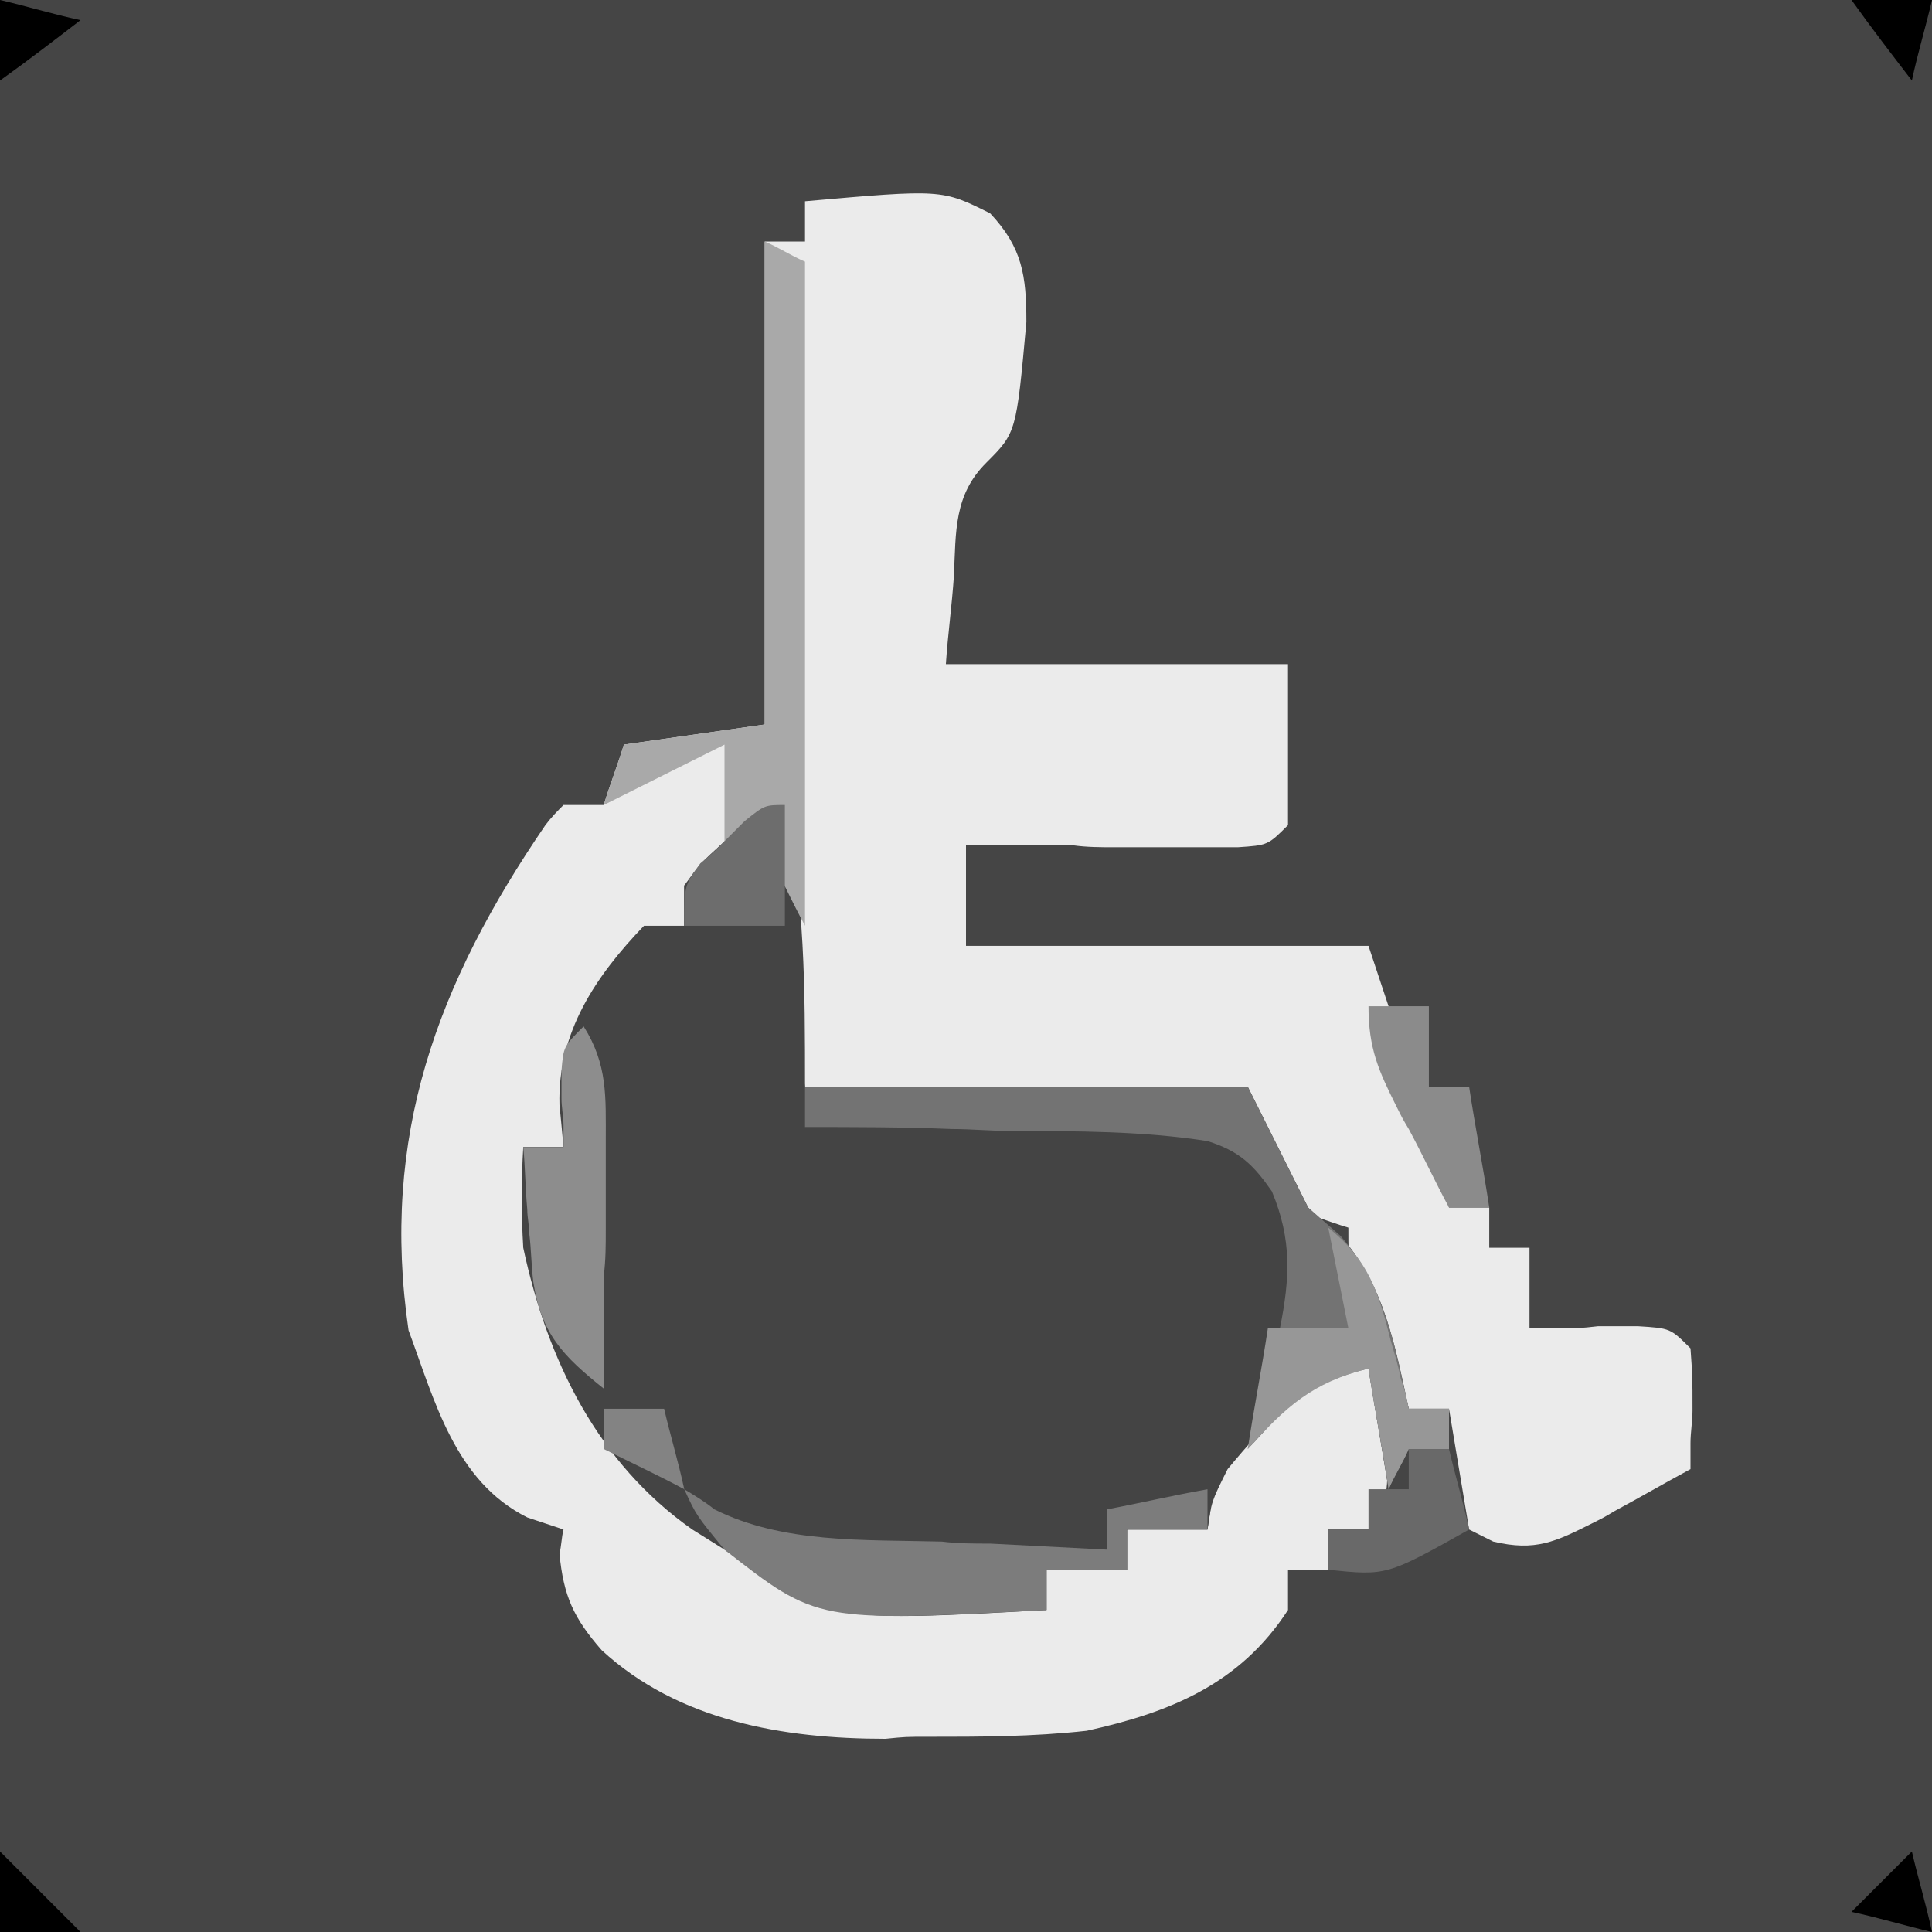
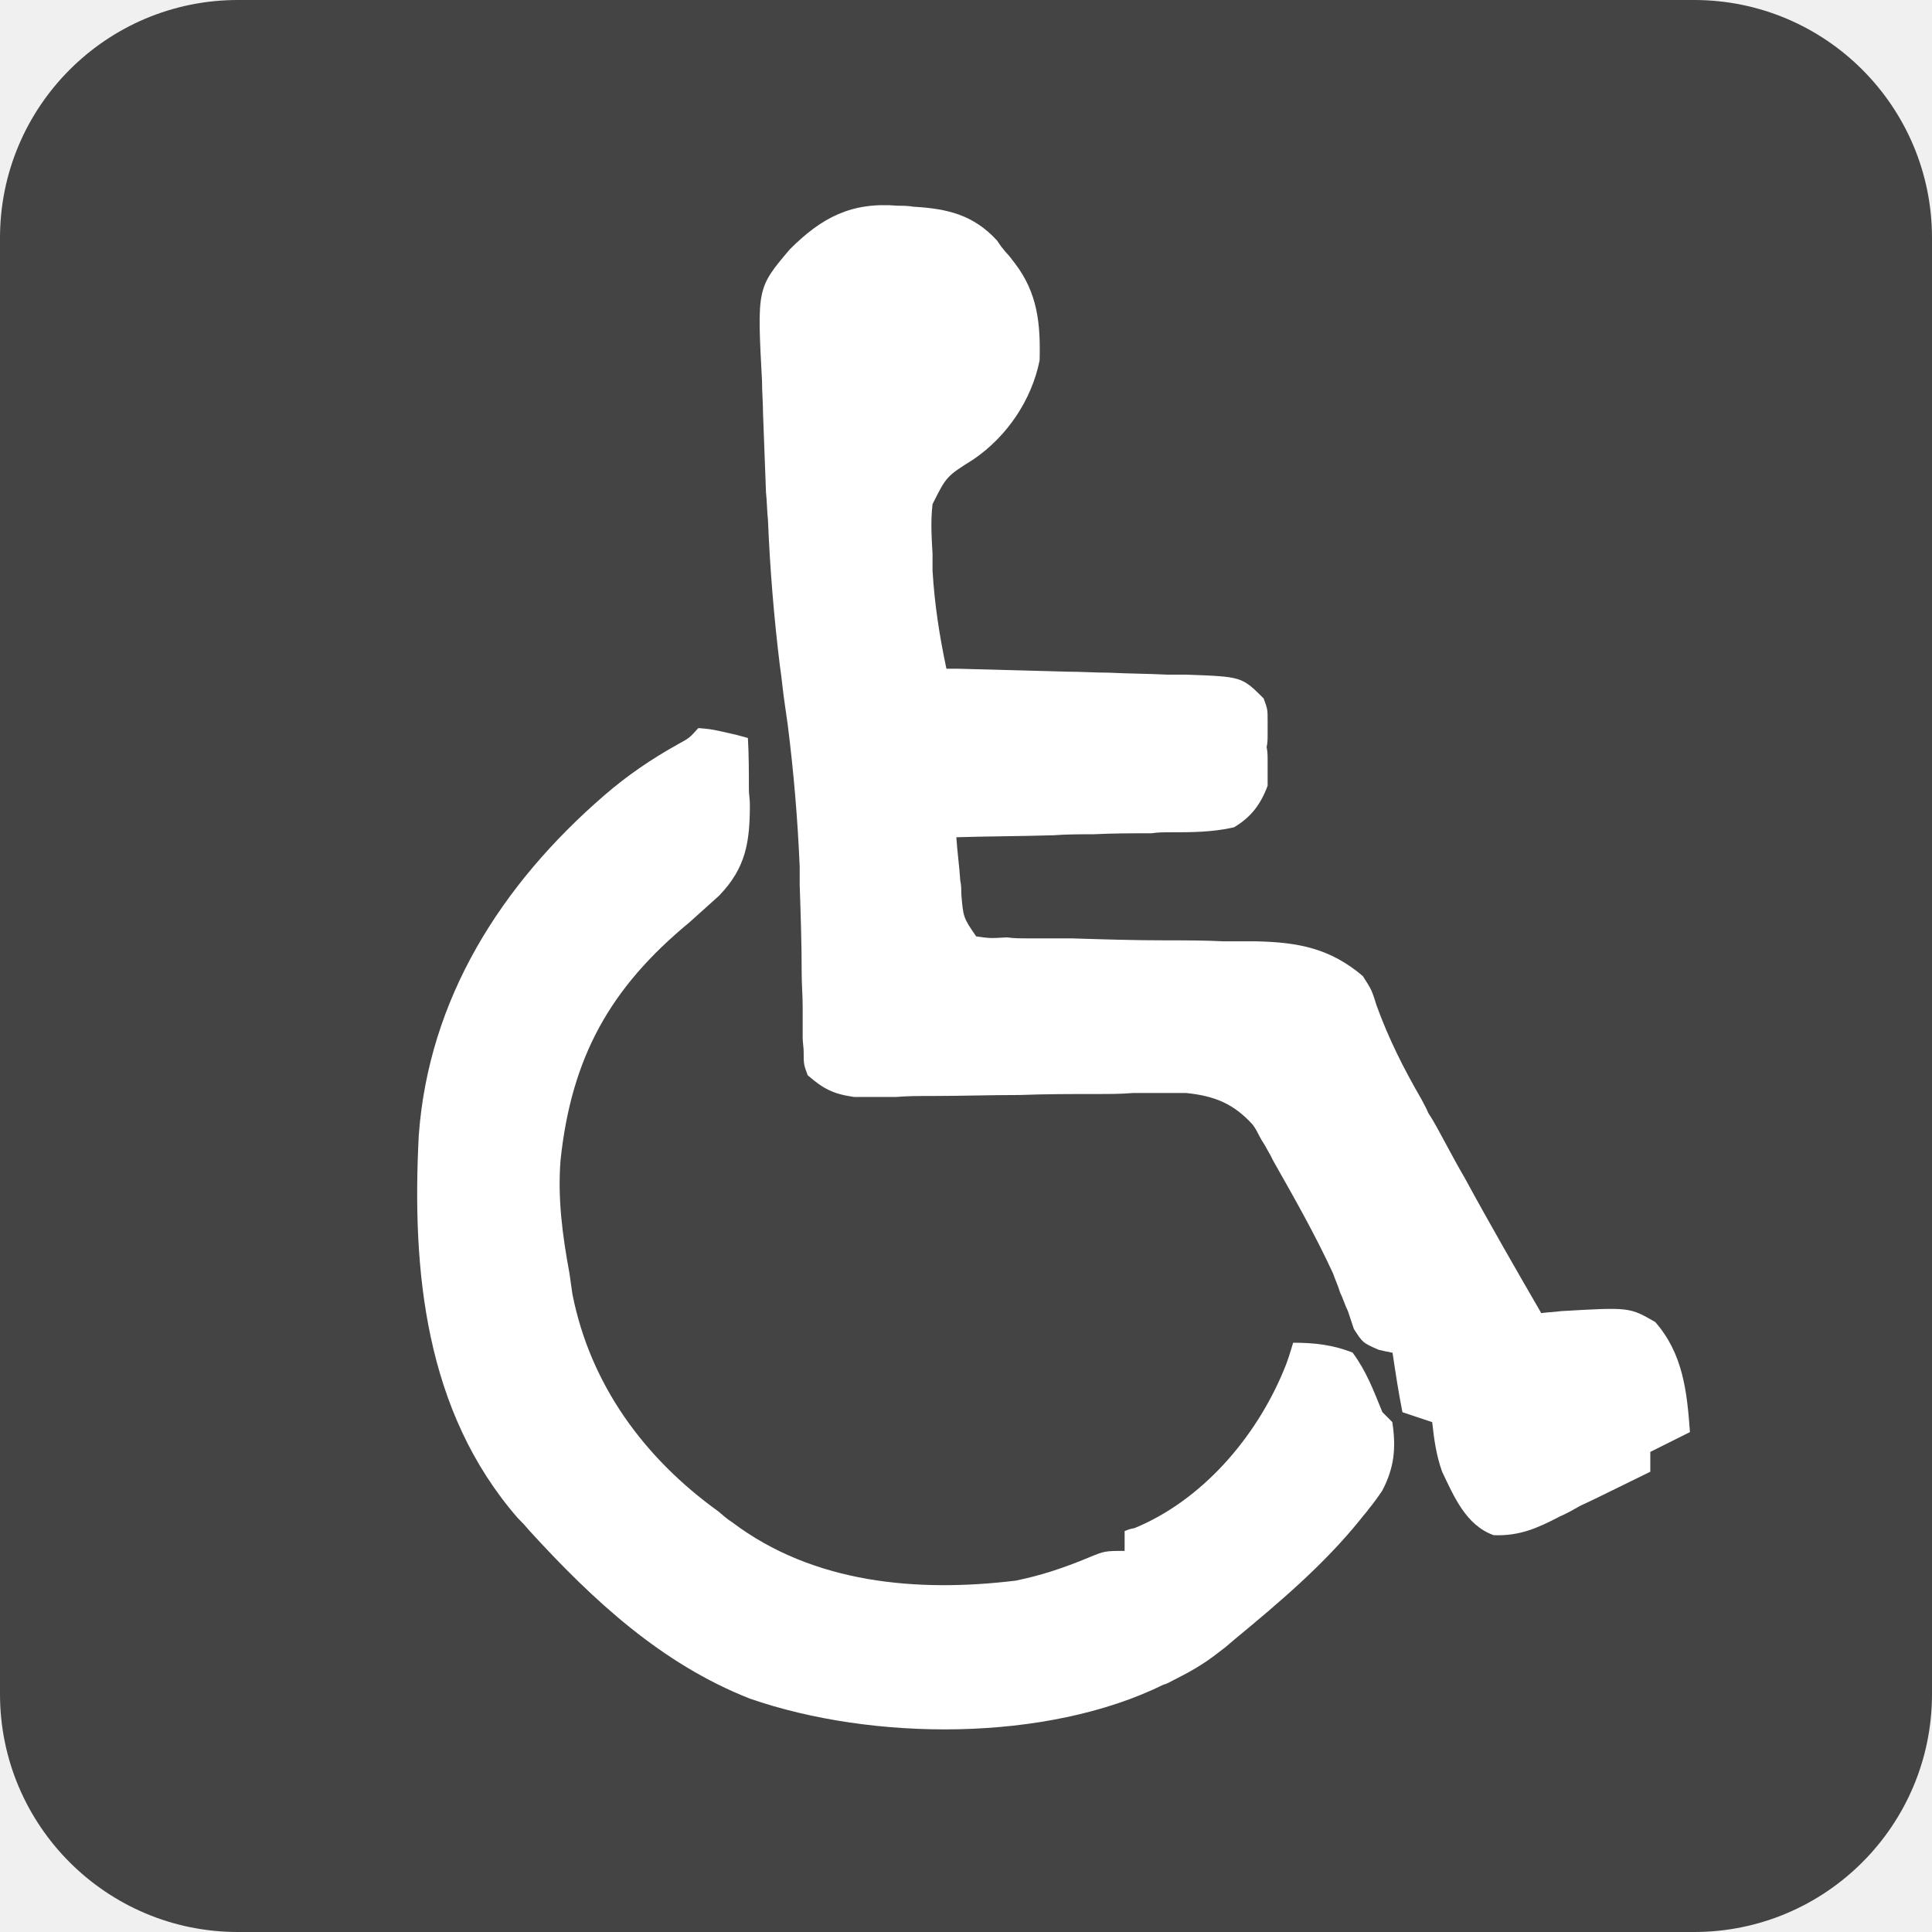
- <svg xmlns="http://www.w3.org/2000/svg" version="1.1" width="96" height="96" viewBox="0 0 96 96">
-   <path d="M0 0 C31.7 0 63.4 0 96 0 C96 31.7 96 63.4 96 96 C64.3 96 32.6 96 0 96 C0 64.3 0 32.6 0 0 Z " fill="#454545" transform="translate(0,0)" />
-   <path d="M0 0 C6.8 -0.6 6.8 -0.6 9.2 0.6 C10.8 2.3 11 3.7 11 6 C10.5 11.5 10.5 11.5 9 13 C7.4 14.6 7.5 16.4 7.4 18.6 C7.3 20.1 7.1 21.5 7 23 C12.6 23 18.2 23 24 23 C24 25.6 24 28.3 24 31 C23 32 23 32 21.5 32.1 C20.9 32.1 20.3 32.1 19.6 32.1 C18.6 32.1 18.6 32.1 17.6 32.1 C16.9 32.1 16.2 32.1 15.4 32.1 C14.7 32.1 14 32.1 13.3 32 C11.5 32 9.8 32 8 32 C8 33.6 8 35.3 8 37 C14.6 37 21.2 37 28 37 C31 46 31 46 32 50 C32.7 50 33.3 50 34 50 C34 50.7 34 51.3 34 52 C34.7 52 35.3 52 36 52 C36 53.3 36 54.6 36 56 C36.7 56 36.7 56 37.5 56 C38.5 56 38.5 56 39.4 55.9 C40.1 55.9 40.7 55.9 41.4 55.9 C43 56 43 56 44 57 C44.1 58.4 44.1 58.4 44.1 60.1 C44.1 60.6 44 61.2 44 61.7 C44 62.1 44 62.6 44 63 C42.7 63.7 41.5 64.4 40.2 65.1 C39.7 65.4 39.7 65.4 39.1 65.7 C37.3 66.6 36.3 67.1 34.2 66.6 C33.8 66.4 33.4 66.2 33 66 C32.5 63 32.5 63 32 60 C31.3 60 30.7 60 30 60 C29.5 58.9 29 57.8 28.5 56.6 C28.2 56 27.9 55.4 27.7 54.7 C27 53 27 53 27 51 C26 50.7 25 50.3 24 50 C23.3 48 22.7 46 22 44 C14.7 44 7.5 44 0 44 C-0.7 40 -1.3 36.1 -2 32 C-3.3 32.7 -4.6 33.3 -6 34 C-6 34.7 -6 35.3 -6 36 C-6.5 36.3 -6.9 36.6 -7.4 36.8 C-9.6 38.4 -10 40.1 -10.7 42.6 C-10.8 43 -10.9 43.5 -11.1 43.9 C-11.4 44.9 -11.7 46 -12 47 C-12.7 47 -13.3 47 -14 47 C-11.3 58.7 -11.3 58.7 -3 67 C1.5 69.7 6.9 69.6 12 70 C12 69.3 12 68.7 12 68 C13.3 68 14.6 68 16 68 C16 67.3 16 66.7 16 66 C17.3 66 18.6 66 20 66 C20.1 65.4 20.2 64.8 20.2 64.2 C20.9 61.5 22.7 59.5 25 58 C26.6 57.9 26.6 57.9 28 58 C28.2 59 28.4 59.9 28.6 60.9 C28.7 61.4 28.8 61.9 28.9 62.5 C29 64.1 28.9 64.7 28 66 C27.3 66 26.7 66 26 66 C26 66.7 26 67.3 26 68 C25.3 68 24.7 68 24 68 C24 68.7 24 69.3 24 70 C21.6 73.7 18.1 75.1 14 76 C11.3 76.3 8.7 76.3 6.1 76.3 C5 76.3 5 76.3 4 76.4 C-1.1 76.4 -6.3 75.5 -10.1 72 C-11.5 70.4 -12 69.3 -12.2 67.2 C-12.1 66.8 -12.1 66.4 -12 66 C-12.6 65.8 -13.2 65.6 -13.8 65.4 C-17.4 63.6 -18.4 59.6 -19.7 56.1 C-21.1 46.5 -18.3 38.9 -12.9 31 C-12.6 30.6 -12.3 30.3 -12 30 C-11.3 30 -10.7 30 -10 30 C-9.7 29 -9.3 28 -9 27 C-5.5 26.5 -5.5 26.5 -2 26 C-2 18.1 -2 10.2 -2 2 C-1.3 2 -0.7 2 0 2 C0 1.3 0 0.7 0 0 Z " fill="#EBEBEB" transform="translate(40,10)" />
-   <path d="M0 0 C1 4.8 1 9 1 14 C8.3 14 15.5 14 23 14 C24 16 25 18 26 20 C26.5 20.5 27 20.9 27.6 21.4 C29.8 23.9 30.3 26.8 31 30 C31.7 30 32.3 30 33 30 C33 30.7 33 31.3 33 32 C32.3 32 31.7 32 31 32 C30.5 33 30.5 33 30 34 C29.5 31 29.5 31 29 28 C25.8 28.6 24 30.6 22 33 C21.2 34.6 21.2 34.6 21 36 C19.7 36 18.4 36 17 36 C17 36.7 17 37.3 17 38 C15.7 38 14.4 38 13 38 C13 38.7 13 39.3 13 40 C2.1 40.6 2.1 40.6 -3 37 C-3.8 36.5 -3.8 36.5 -4.6 36 C-9.3 32.7 -11.8 27.6 -13 22 C-13.1 20.3 -13.1 18.7 -13 17 C-12.3 17 -11.7 17 -11 17 C-11.1 15.9 -11.1 15.9 -11.2 14.9 C-11.3 11.3 -9.4 8.5 -7 6 C-6.3 6 -5.7 6 -5 6 C-5 5.3 -5 4.7 -5 4 C-4.2 2.9 -4.2 2.9 -3.1 1.9 C-2.7 1.5 -2.3 1.2 -2 0.8 C-1 0 -1 0 0 0 Z " fill="#444444" transform="translate(39,40)" />
-   <path d="M0 0 C7.3 0 14.5 0 22 0 C23 2 24 4 25 6 C25.8 6.7 25.8 6.7 26.6 7.4 C28.8 9.9 29.3 12.8 30 16 C30.7 16 31.3 16 32 16 C32 16.7 32 17.3 32 18 C31.3 18 30.7 18 30 18 C29.7 18.7 29.3 19.3 29 20 C28.7 18 28.3 16 28 14 C26 14.5 24.8 15.1 23.4 16.5 C22.9 17 22.5 17.5 22 18 C22.2 17.3 22.4 16.7 22.5 16 C22.8 15.1 23 14.2 23.2 13.3 C23.3 12.9 23.4 12.4 23.6 12 C24.1 9.5 24.2 7.6 23.2 5.2 C22.3 3.9 21.6 3.2 20 2.7 C16.8 2.2 13.5 2.2 10.3 2.2 C9.3 2.2 8.3 2.1 7.3 2.1 C4.9 2 2.4 2 0 2 C0 1.3 0 0.7 0 0 Z " fill="#737373" transform="translate(40,54)" />
-   <path d="M0 0 C0.7 0.3 1.3 0.7 2 1 C2 11.9 2 22.8 2 34 C1.3 32.7 0.7 31.4 0 30 C-0.7 30.3 -1.3 30.7 -2 31 C-2 29 -2 27 -2 25 C-4 26 -6 27 -8 28 C-7.7 27 -7.3 26 -7 25 C-3.5 24.5 -3.5 24.5 0 24 C0 16.1 0 8.2 0 0 Z " fill="#A9A9A9" transform="translate(38,12)" />
-   <path d="M0 0 C0.5 0.3 1 0.6 1.5 1 C4.9 2.7 8.9 2.5 12.8 2.6 C13.6 2.7 14.4 2.7 15.2 2.7 C17.1 2.8 19.1 2.9 21 3 C21 2.3 21 1.7 21 1 C22.6 0.7 24.3 0.3 26 0 C26 0.7 26 1.3 26 2 C24.7 2 23.4 2 22 2 C22 2.7 22 3.3 22 4 C20.7 4 19.4 4 18 4 C18 4.7 18 5.3 18 6 C6.6 6.6 6.6 6.6 2 3 C0.6 1.3 0.6 1.3 0 0 Z " fill="#7C7C7C" transform="translate(34,74)" />
-   <path d="M0 0 C2 1.6 2.5 3.2 3.1 5.6 C3.3 6.3 3.5 6.9 3.6 7.5 C3.8 8 3.9 8.5 4 9 C4.7 9 5.3 9 6 9 C6 9.7 6 10.3 6 11 C5.3 11 4.7 11 4 11 C3.7 11.7 3.3 12.3 3 13 C2.7 11 2.3 9 2 7 C-0.8 7.7 -2.1 8.9 -4 11 C-3.7 9 -3.3 7 -3 5 C-1.7 5 -0.4 5 1 5 C0.5 2.5 0.5 2.5 0 0 Z " fill="#979797" transform="translate(66,61)" />
-   <path d="M0 0 C1.2 1.9 1.1 3.5 1.1 5.7 C1.1 6.4 1.1 7.1 1.1 7.9 C1.1 8.6 1.1 9.4 1.1 10.1 C1.1 10.9 1.1 11.6 1 12.4 C1 14.3 1 16.1 1 18 C-1 16.4 -2.1 15.3 -2.5 12.7 C-2.6 11.9 -2.6 11.1 -2.7 10.3 C-2.7 9.9 -2.8 9.5 -2.8 9.1 C-2.9 8 -2.9 7 -3 6 C-2.3 6 -1.7 6 -1 6 C-1 5.7 -1 5.3 -1 4.9 C-1 4.5 -1.1 4 -1.1 3.6 C-1.1 3.1 -1.1 2.7 -1.1 2.2 C-1 1 -1 1 0 0 Z " fill="#8D8D8D" transform="translate(29,51)" />
-   <path d="M0 0 C1 0 2 0 3 0 C3 1.3 3 2.6 3 4 C3.7 4 4.3 4 5 4 C5.3 6 5.7 8 6 10 C5.3 10 4.7 10 4 10 C3.3 8.7 2.7 7.4 2 6.1 C1.7 5.6 1.7 5.6 1.4 5 C0.5 3.2 0 2.1 0 0 Z " fill="#8B8B8B" transform="translate(68,50)" />
-   <path d="M0 0 C0.7 0 1.3 0 2 0 C2.3 1.3 2.7 2.6 3 4 C-1.1 6.3 -1.1 6.3 -4 6 C-4 5.3 -4 4.7 -4 4 C-3.3 4 -2.7 4 -2 4 C-2 3.3 -2 2.7 -2 2 C-1.3 2 -0.7 2 0 2 C0 1.3 0 0.7 0 0 Z " fill="#696969" transform="translate(70,72)" />
-   <path d="M0 0 C0 2 0 4 0 6 C-1.6 6 -3.3 6 -5 6 C-5 4 -5 4 -4.2 2.9 C-3.6 2.4 -3.6 2.4 -3.1 1.9 C-2.5 1.3 -2.5 1.3 -2 0.8 C-1 0 -1 0 0 0 Z " fill="#6D6D6D" transform="translate(39,40)" />
-   <path d="M0 0 C0.3 1.3 0.7 2.6 1 4 C-0.3 3.7 -1.6 3.3 -3 3 C-2 2 -1 1 0 0 Z " fill="#000000" transform="translate(95,92)" />
-   <path d="M0 0 C1.3 1.3 2.6 2.6 4 4 C2.7 4 1.4 4 0 4 C0 2.7 0 1.4 0 0 Z " fill="#000000" transform="translate(0,92)" />
-   <path d="M0 0 C1 0 2 0 3 0 C3.3 1.3 3.7 2.6 4 4 C2.7 3.3 1.4 2.7 0 2 C0 1.3 0 0.7 0 0 Z " fill="#838383" transform="translate(30,70)" />
-   <path d="M0 0 C1.3 0 2.6 0 4 0 C3.7 1.3 3.3 2.6 3 4 C2 2.7 1 1.4 0 0 Z " fill="#000000" transform="translate(92,0)" />
-   <path d="M0 0 C1.3 0.3 2.6 0.7 4 1 C2.7 2 1.4 3 0 4 C0 2.7 0 1.4 0 0 Z " fill="#000000" transform="translate(0,0)" />
+ <svg xmlns="http://www.w3.org/2000/svg" viewBox="-0.3 -0.3 40.6 40.6" data-source="https://www.med.kindai.ac.jp/img/common/map/icon-05.png">
+   <rect x="-0.3" y="-0.3" width="40.6" height="40.6" rx="5" fill="#444444" />
+   <g transform="scale(0.2083333 0.2083333)">
+     <path d="M0 0 C0.5 0 1 0 1.6 0.1 C5 0.3 7.6 0.9 10 3.5 C10.4 4.1 10.4 4.1 10.9 4.7 C11.2 5 11.5 5.4 11.8 5.8 C14.1 8.8 14.4 11.9 14.3 15.6 C13.5 19.6 11 23.3 7.6 25.6 C4.9 27.3 4.9 27.3 3.5 30.1 C3.3 31.8 3.4 33.4 3.5 35.1 C3.5 35.7 3.5 36.2 3.5 36.8 C3.7 40.2 4.2 43.4 4.9 46.7 C5.4 46.7 5.4 46.7 6 46.7 C9.7 46.8 13.4 46.9 17.1 47 C18.5 47 19.9 47.1 21.3 47.1 C23.3 47.2 25.2 47.2 27.2 47.3 C27.9 47.3 28.5 47.3 29.1 47.3 C34.7 47.5 34.7 47.5 36.9 49.7 C37.3 50.8 37.3 50.8 37.3 52 C37.3 52.6 37.3 52.6 37.3 53.3 C37.3 53.7 37.3 54.2 37.2 54.6 C37.3 55.1 37.3 55.5 37.3 56 C37.3 56.4 37.3 56.8 37.3 57.3 C37.3 57.7 37.3 58.1 37.3 58.5 C36.6 60.4 35.6 61.7 33.9 62.7 C31.7 63.2 29.6 63.2 27.5 63.2 C26.8 63.2 26.2 63.2 25.6 63.3 C23.6 63.3 21.7 63.3 19.7 63.4 C18.4 63.4 17 63.4 15.7 63.5 C12.4 63.6 9.1 63.6 5.9 63.7 C6 65.2 6.2 66.6 6.3 68.1 C6.4 68.5 6.4 69 6.4 69.4 C6.6 71.8 6.6 71.8 7.9 73.7 C9.3 73.9 9.3 73.9 11 73.8 C11.7 73.9 12.4 73.9 13 73.9 C14.1 73.9 14.1 73.9 15.2 73.9 C16 73.9 16.7 73.9 17.5 73.9 C20.7 74 23.8 74.1 27 74.1 C29 74.1 30.9 74.1 32.9 74.2 C34 74.2 35.1 74.2 36.2 74.2 C40.4 74.3 43.6 74.9 46.9 77.7 C47.8 79.1 47.8 79.1 48.3 80.7 C49.5 84 51 87 52.8 90.1 C53 90.5 53.3 91 53.5 91.5 C54.1 92.4 54.6 93.4 55.1 94.3 C55.8 95.6 56.5 96.9 57.2 98.1 C59.7 102.7 62.3 107.2 64.9 111.7 C65.6 111.6 66.2 111.6 66.9 111.5 C73.8 111.1 73.8 111.1 76.4 112.6 C79.2 115.8 79.6 119.6 79.9 123.7 C77.9 124.7 77.9 124.7 75.9 125.7 C75.9 126.3 75.9 127 75.9 127.7 C70 130.6 70 130.6 68.9 131.1 C68.2 131.5 67.5 131.9 66.8 132.2 C64.5 133.4 62.7 134.2 60.1 134.1 C57.3 133.1 56.1 130.2 54.9 127.7 C54.3 126 54.1 124.5 53.9 122.7 C52.4 122.2 52.4 122.2 50.9 121.7 C50.5 119.7 50.2 117.7 49.9 115.7 C49.4 115.6 48.9 115.5 48.5 115.4 C46.9 114.7 46.9 114.7 46 113.3 C45.7 112.4 45.7 112.4 45.4 111.5 C45.1 110.9 44.9 110.2 44.6 109.6 C44.4 108.9 44.1 108.3 43.9 107.7 C42.1 103.8 40 100.1 37.9 96.4 C37.6 95.8 37.6 95.8 37.2 95.1 C37 94.7 36.7 94.3 36.5 93.9 C36.3 93.5 36.1 93.1 35.8 92.7 C33.9 90.6 32 89.8 29.1 89.5 C27.3 89.5 25.5 89.5 23.7 89.5 C22.5 89.6 21.3 89.6 20 89.6 C17.5 89.6 14.9 89.6 12.3 89.7 C9.3 89.7 6.3 89.8 3.3 89.8 C2.1 89.8 0.9 89.8 -0.2 89.9 C-1 89.9 -1.7 89.9 -2.5 89.9 C-3.1 89.9 -3.7 89.9 -4.4 89.9 C-6.5 89.6 -7.5 89.1 -9.1 87.7 C-9.5 86.6 -9.5 86.6 -9.5 85.3 C-9.5 84.9 -9.6 84.4 -9.6 83.9 C-9.6 83.4 -9.6 82.9 -9.6 82.4 C-9.6 81.9 -9.6 81.3 -9.6 80.8 C-9.6 79.7 -9.7 78.5 -9.7 77.4 C-9.7 74.4 -9.8 71.5 -9.9 68.5 C-9.9 67.9 -9.9 67.3 -9.9 66.7 C-10.1 61.9 -10.5 57.2 -11.1 52.4 C-11.2 51.7 -11.3 51 -11.4 50.3 C-11.6 49 -11.7 47.7 -11.9 46.4 C-12.5 41.5 -12.9 36.6 -13.1 31.7 C-13.2 30.8 -13.2 29.8 -13.3 28.9 C-13.4 26.2 -13.5 23.6 -13.6 20.9 C-13.6 19.9 -13.7 18.8 -13.7 17.7 C-14.2 8.3 -14.2 8.3 -10.9 4.4 C-7.7 1.2 -4.7 -0.4 0 0 Z " fill="#FFFFFF" transform="translate(89.125,19.3125)" />
+     <path d="M0 0 C1.2 0.1 1.2 0.1 2.6 0.4 C3 0.5 3.5 0.6 3.9 0.7 C4.3 0.8 4.6 0.9 5 1 C5.1 2.7 5.1 4.5 5.1 6.2 C5.1 6.7 5.2 7.2 5.2 7.7 C5.2 11.5 4.8 14.1 2.1 16.9 C1.1 17.8 0.1 18.7 -0.9 19.6 C-8.9 26.2 -12.8 33.2 -13.9 43.6 C-14.2 47.5 -13.7 51.2 -13 55 C-12.9 55.7 -12.8 56.4 -12.7 57.1 C-10.9 66.2 -5.5 73.6 2 79 C2.5 79.4 2.9 79.8 3.4 80.1 C11.6 86.3 22.1 87.2 32 86 C34.5 85.5 36.9 84.7 39.3 83.7 C41 83 41 83 43 83 C43 82.3 43 81.7 43 81 C43.5 80.8 43.5 80.8 44 80.7 C50.8 77.9 56.2 71.6 59 64.9 C59.4 64 59.7 63 60 62 C62.1 62 64 62.2 66 63 C67.4 64.9 68.1 66.8 69 69 C69.3 69.3 69.7 69.7 70 70 C70.4 72.6 70.2 74.6 69 76.9 C68.6 77.5 68.1 78.2 67.6 78.8 C67.4 79.1 67.1 79.4 66.8 79.8 C63.1 84.4 58.6 88.2 54 92 C53.2 92.7 53.2 92.7 52.4 93.3 C51 94.4 49.6 95.2 48 96 C47.6 96.2 47.3 96.4 46.9 96.5 C35.1 102.3 17.6 102.2 5.2 97.9 C-3.7 94.4 -10.6 88 -17 81 C-17.6 80.3 -17.6 80.3 -18.2 79.7 C-27.6 68.9 -28.9 54.7 -28.2 41.1 C-27.2 27.3 -19.9 15.8 -9.5 6.8 C-7.2 4.8 -4.7 3.1 -2 1.6 C-0.9 1 -0.9 1 0 0 Z " fill="#FFFFFF" transform="translate(69,72)" />
+   </g>
</svg>
